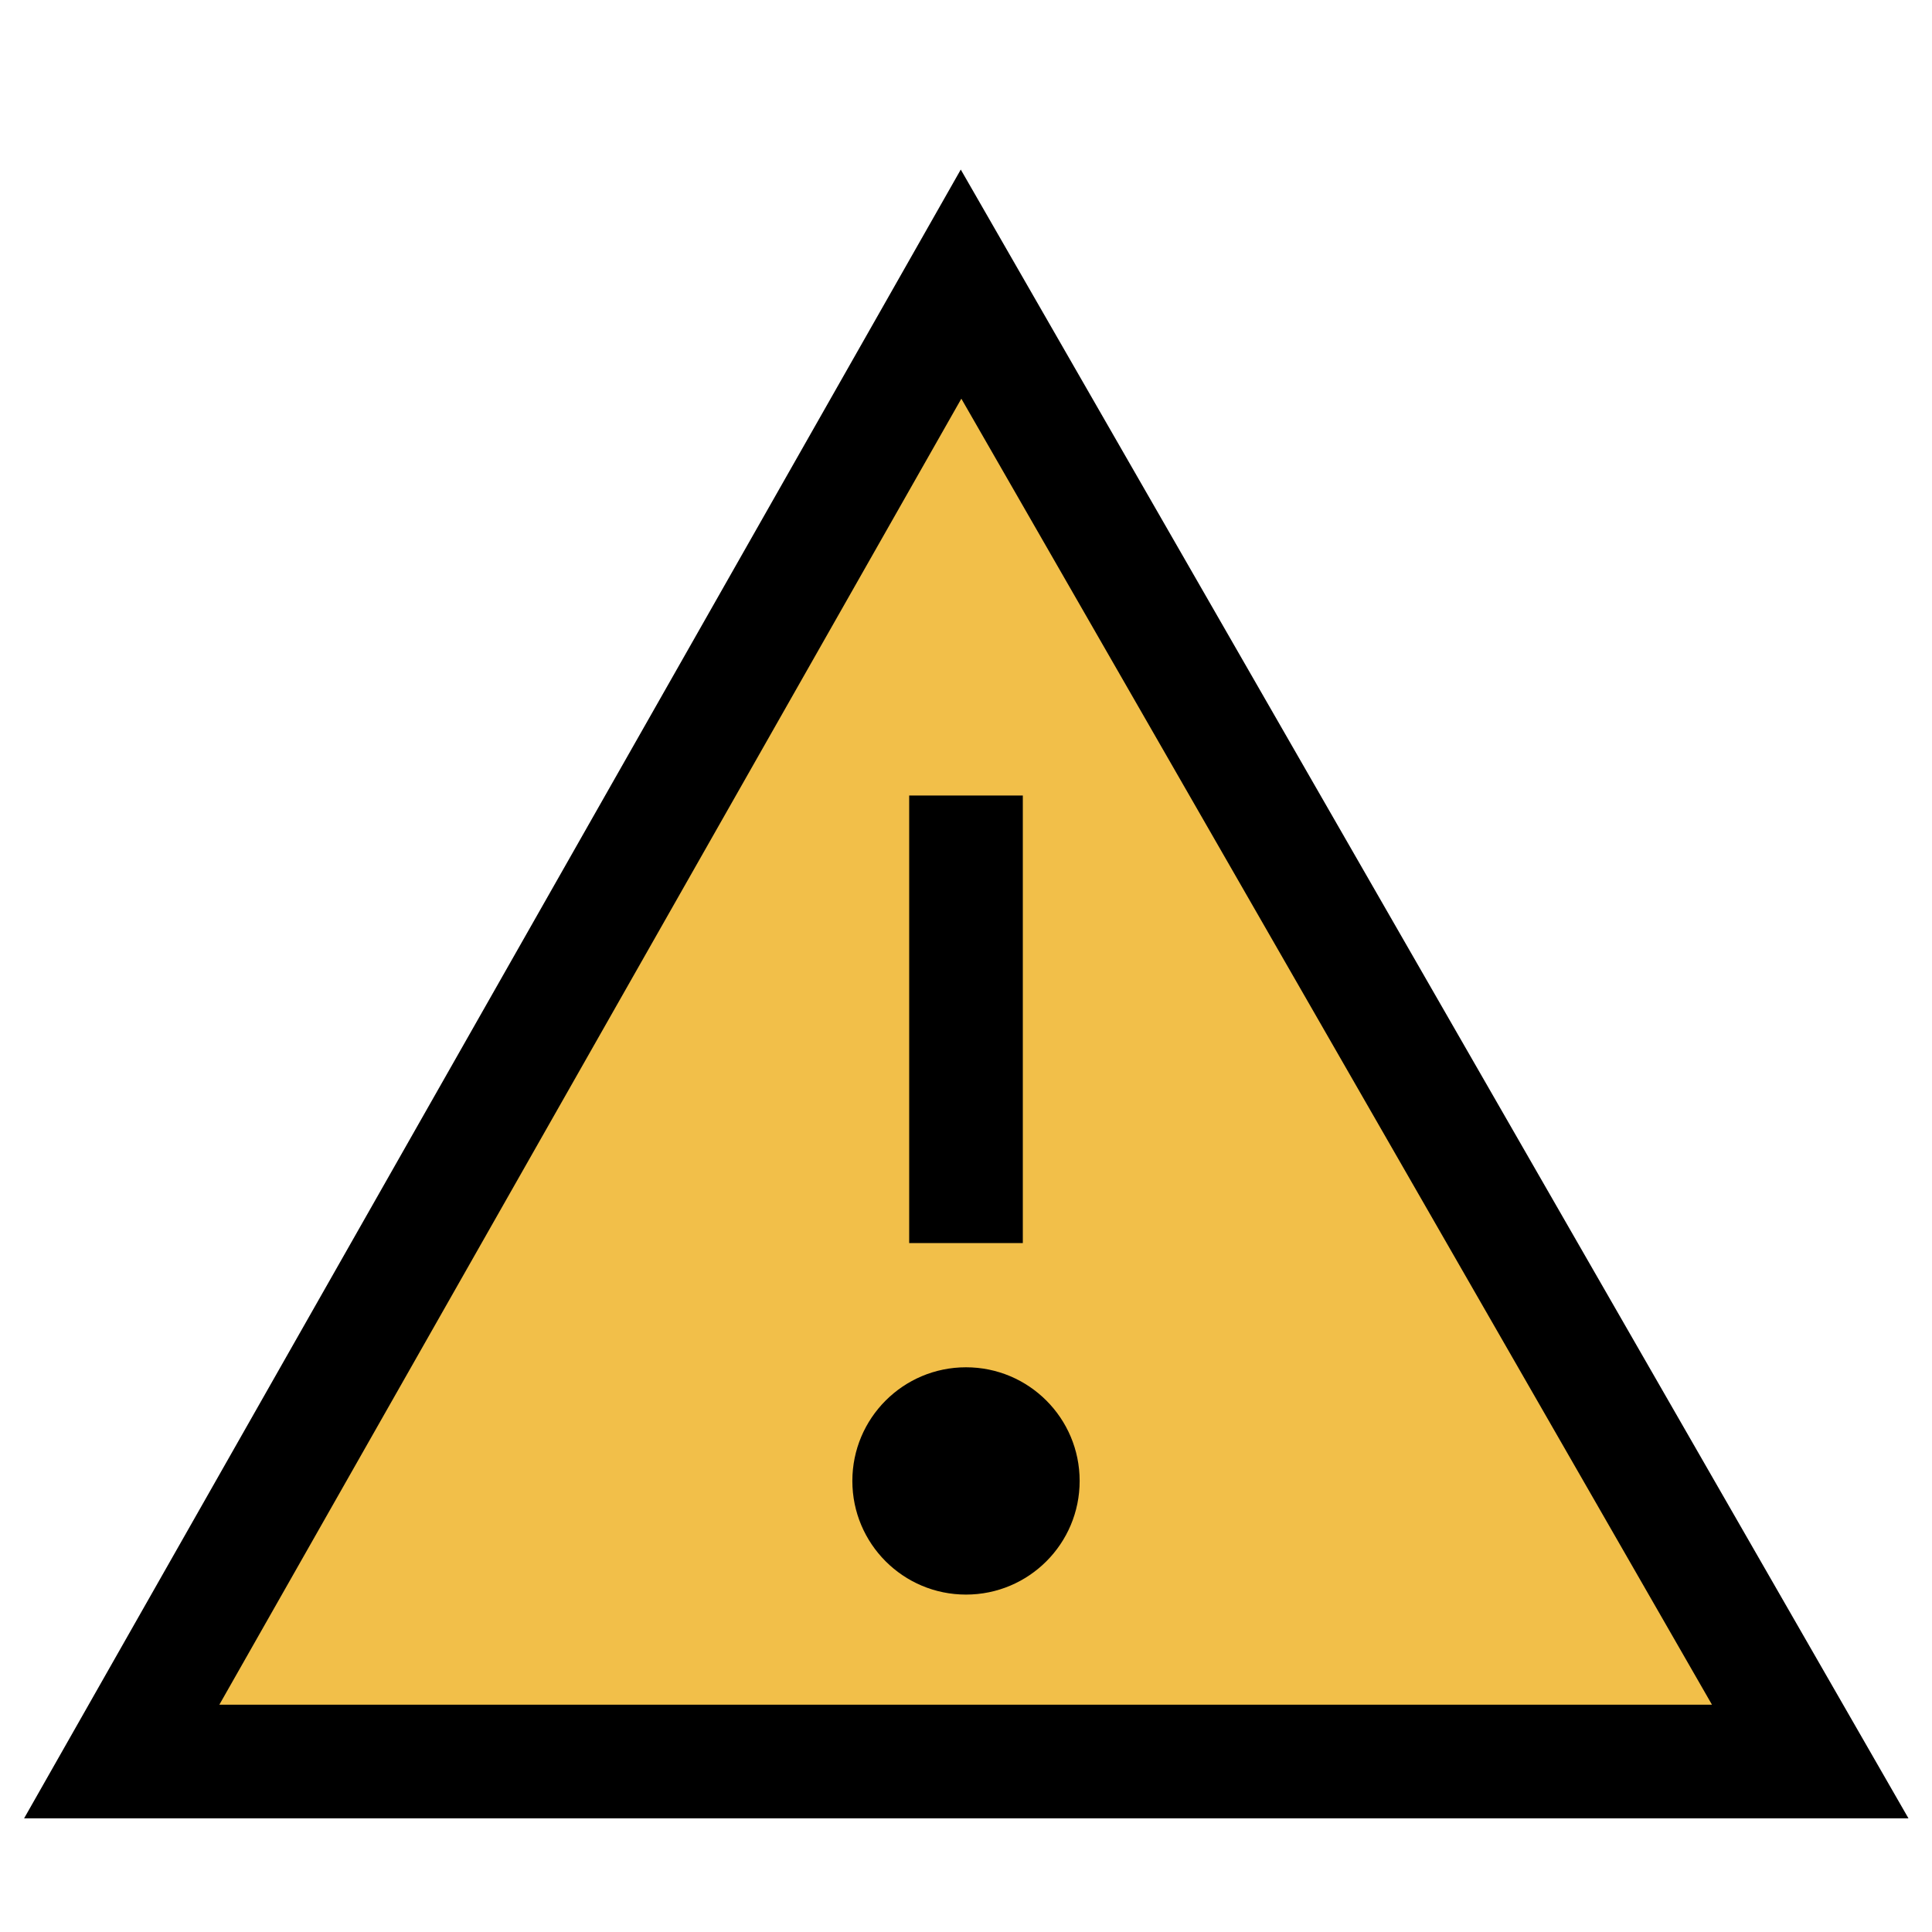
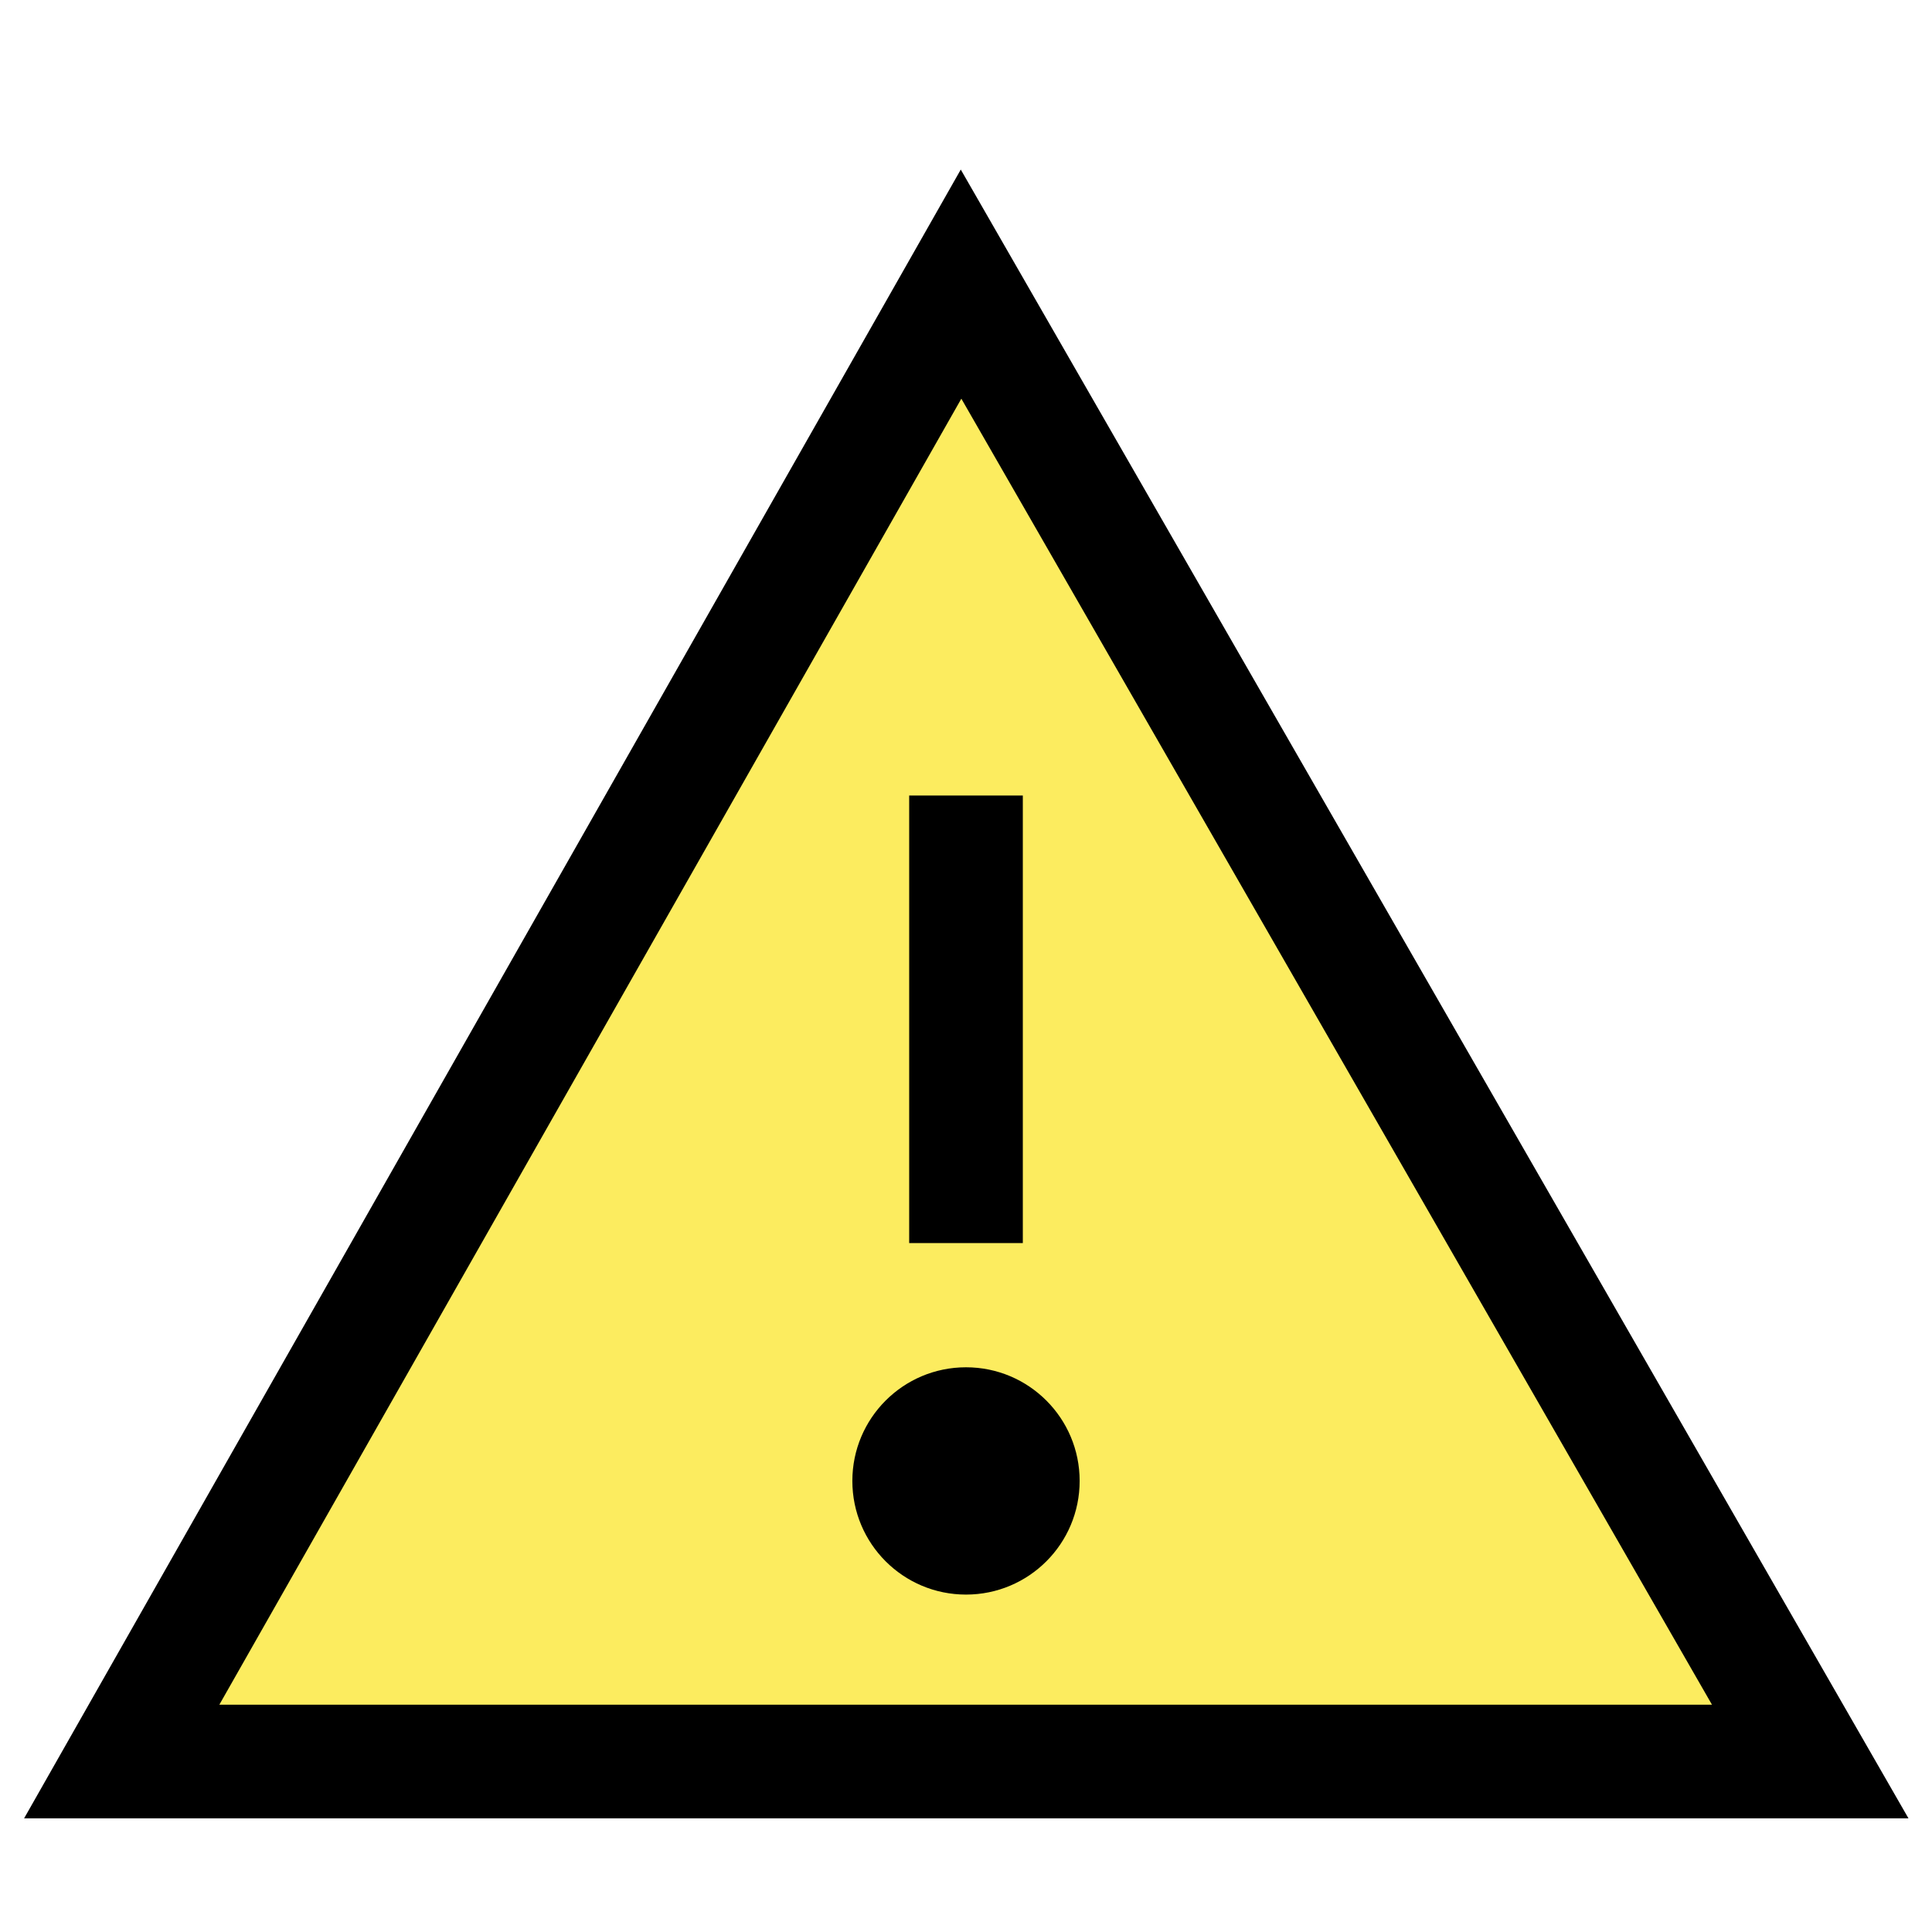
<svg xmlns="http://www.w3.org/2000/svg" clip-rule="evenodd" fill-rule="evenodd" height="800" stroke-linejoin="round" stroke-miterlimit="2" width="800">
  <g fill-rule="nonzero">
-     <path d="m398.071 155.082 320.823 560.8h-638.07z" fill="#f2bf49" />
+     <path d="m398.071 155.082 320.823 560.8h-638.07z" fill="#fcec5f" />
    <path d="m397.835 70.212-387.859 682.729h780.283zm.236 94.87 310.823 540.8h-618.07zm25.458 349.647h-47.058v-185.317h47.058zm23.53 98.495c0 25.976-21.035 47.058-47.059 47.058s-47.059-21.082-47.059-47.058c0-25.977 21.035-47.059 47.059-47.059s47.059 21.082 47.059 47.059z" />
  </g>
</svg>
